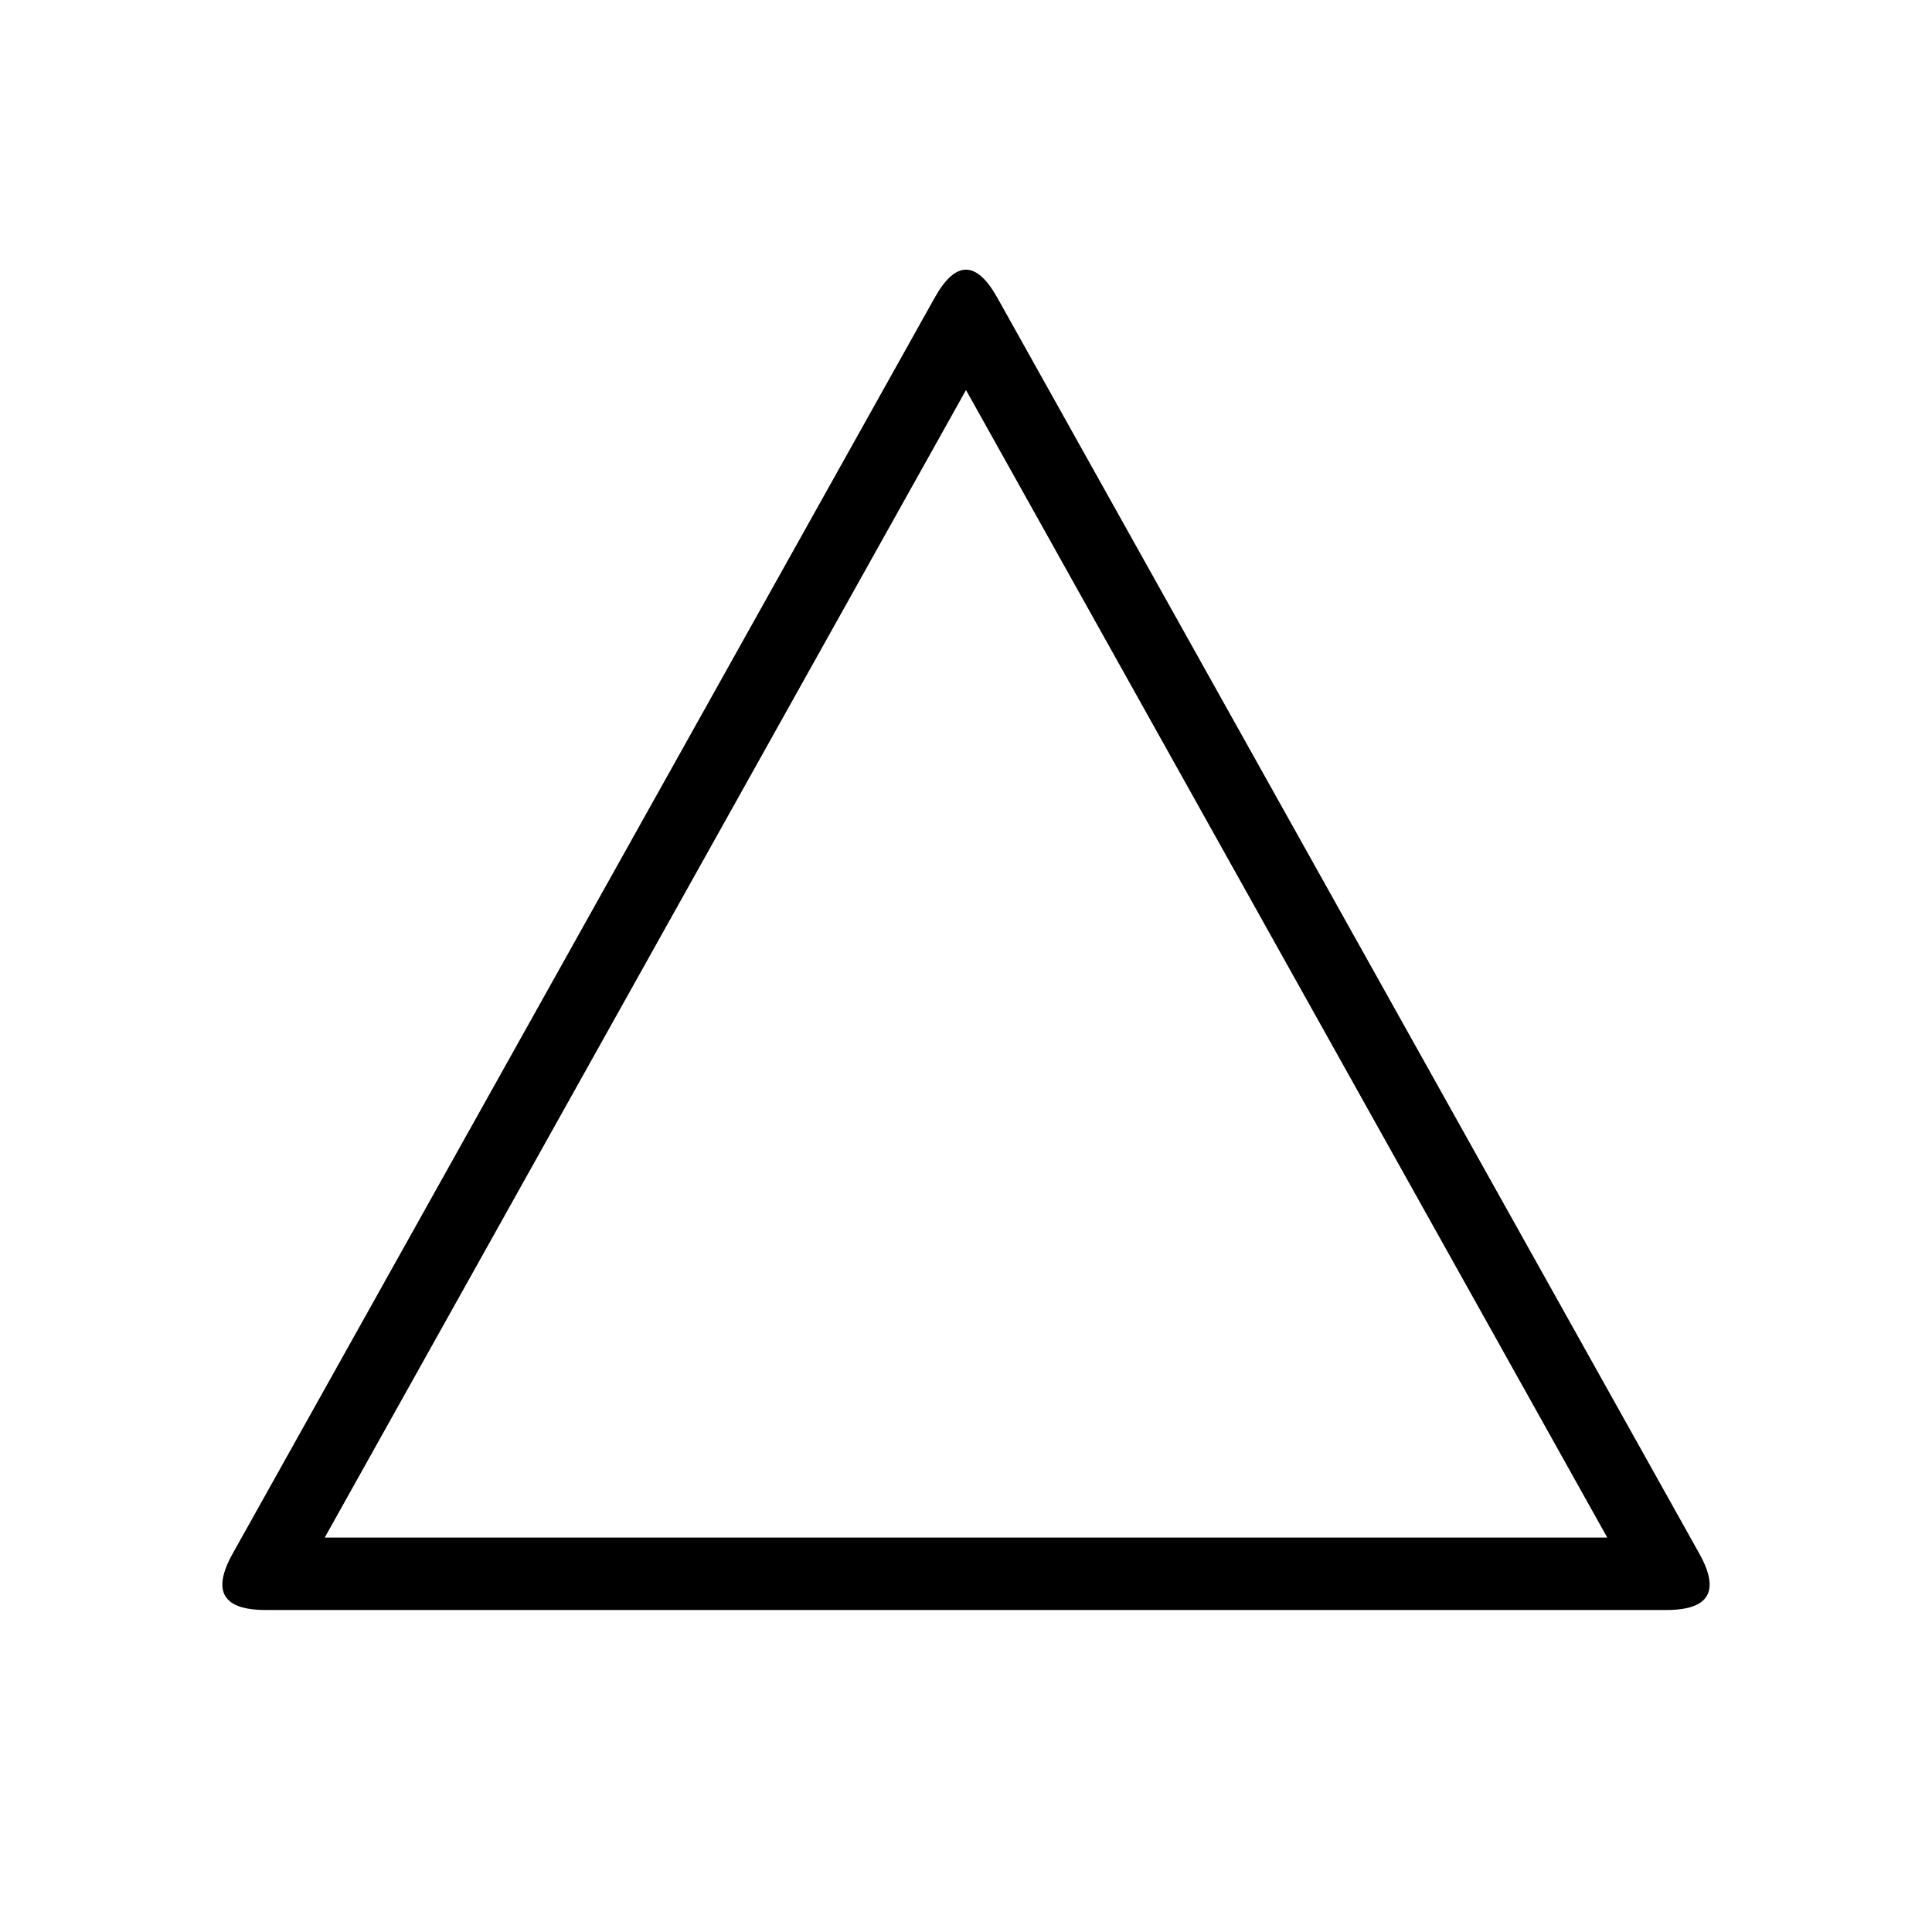
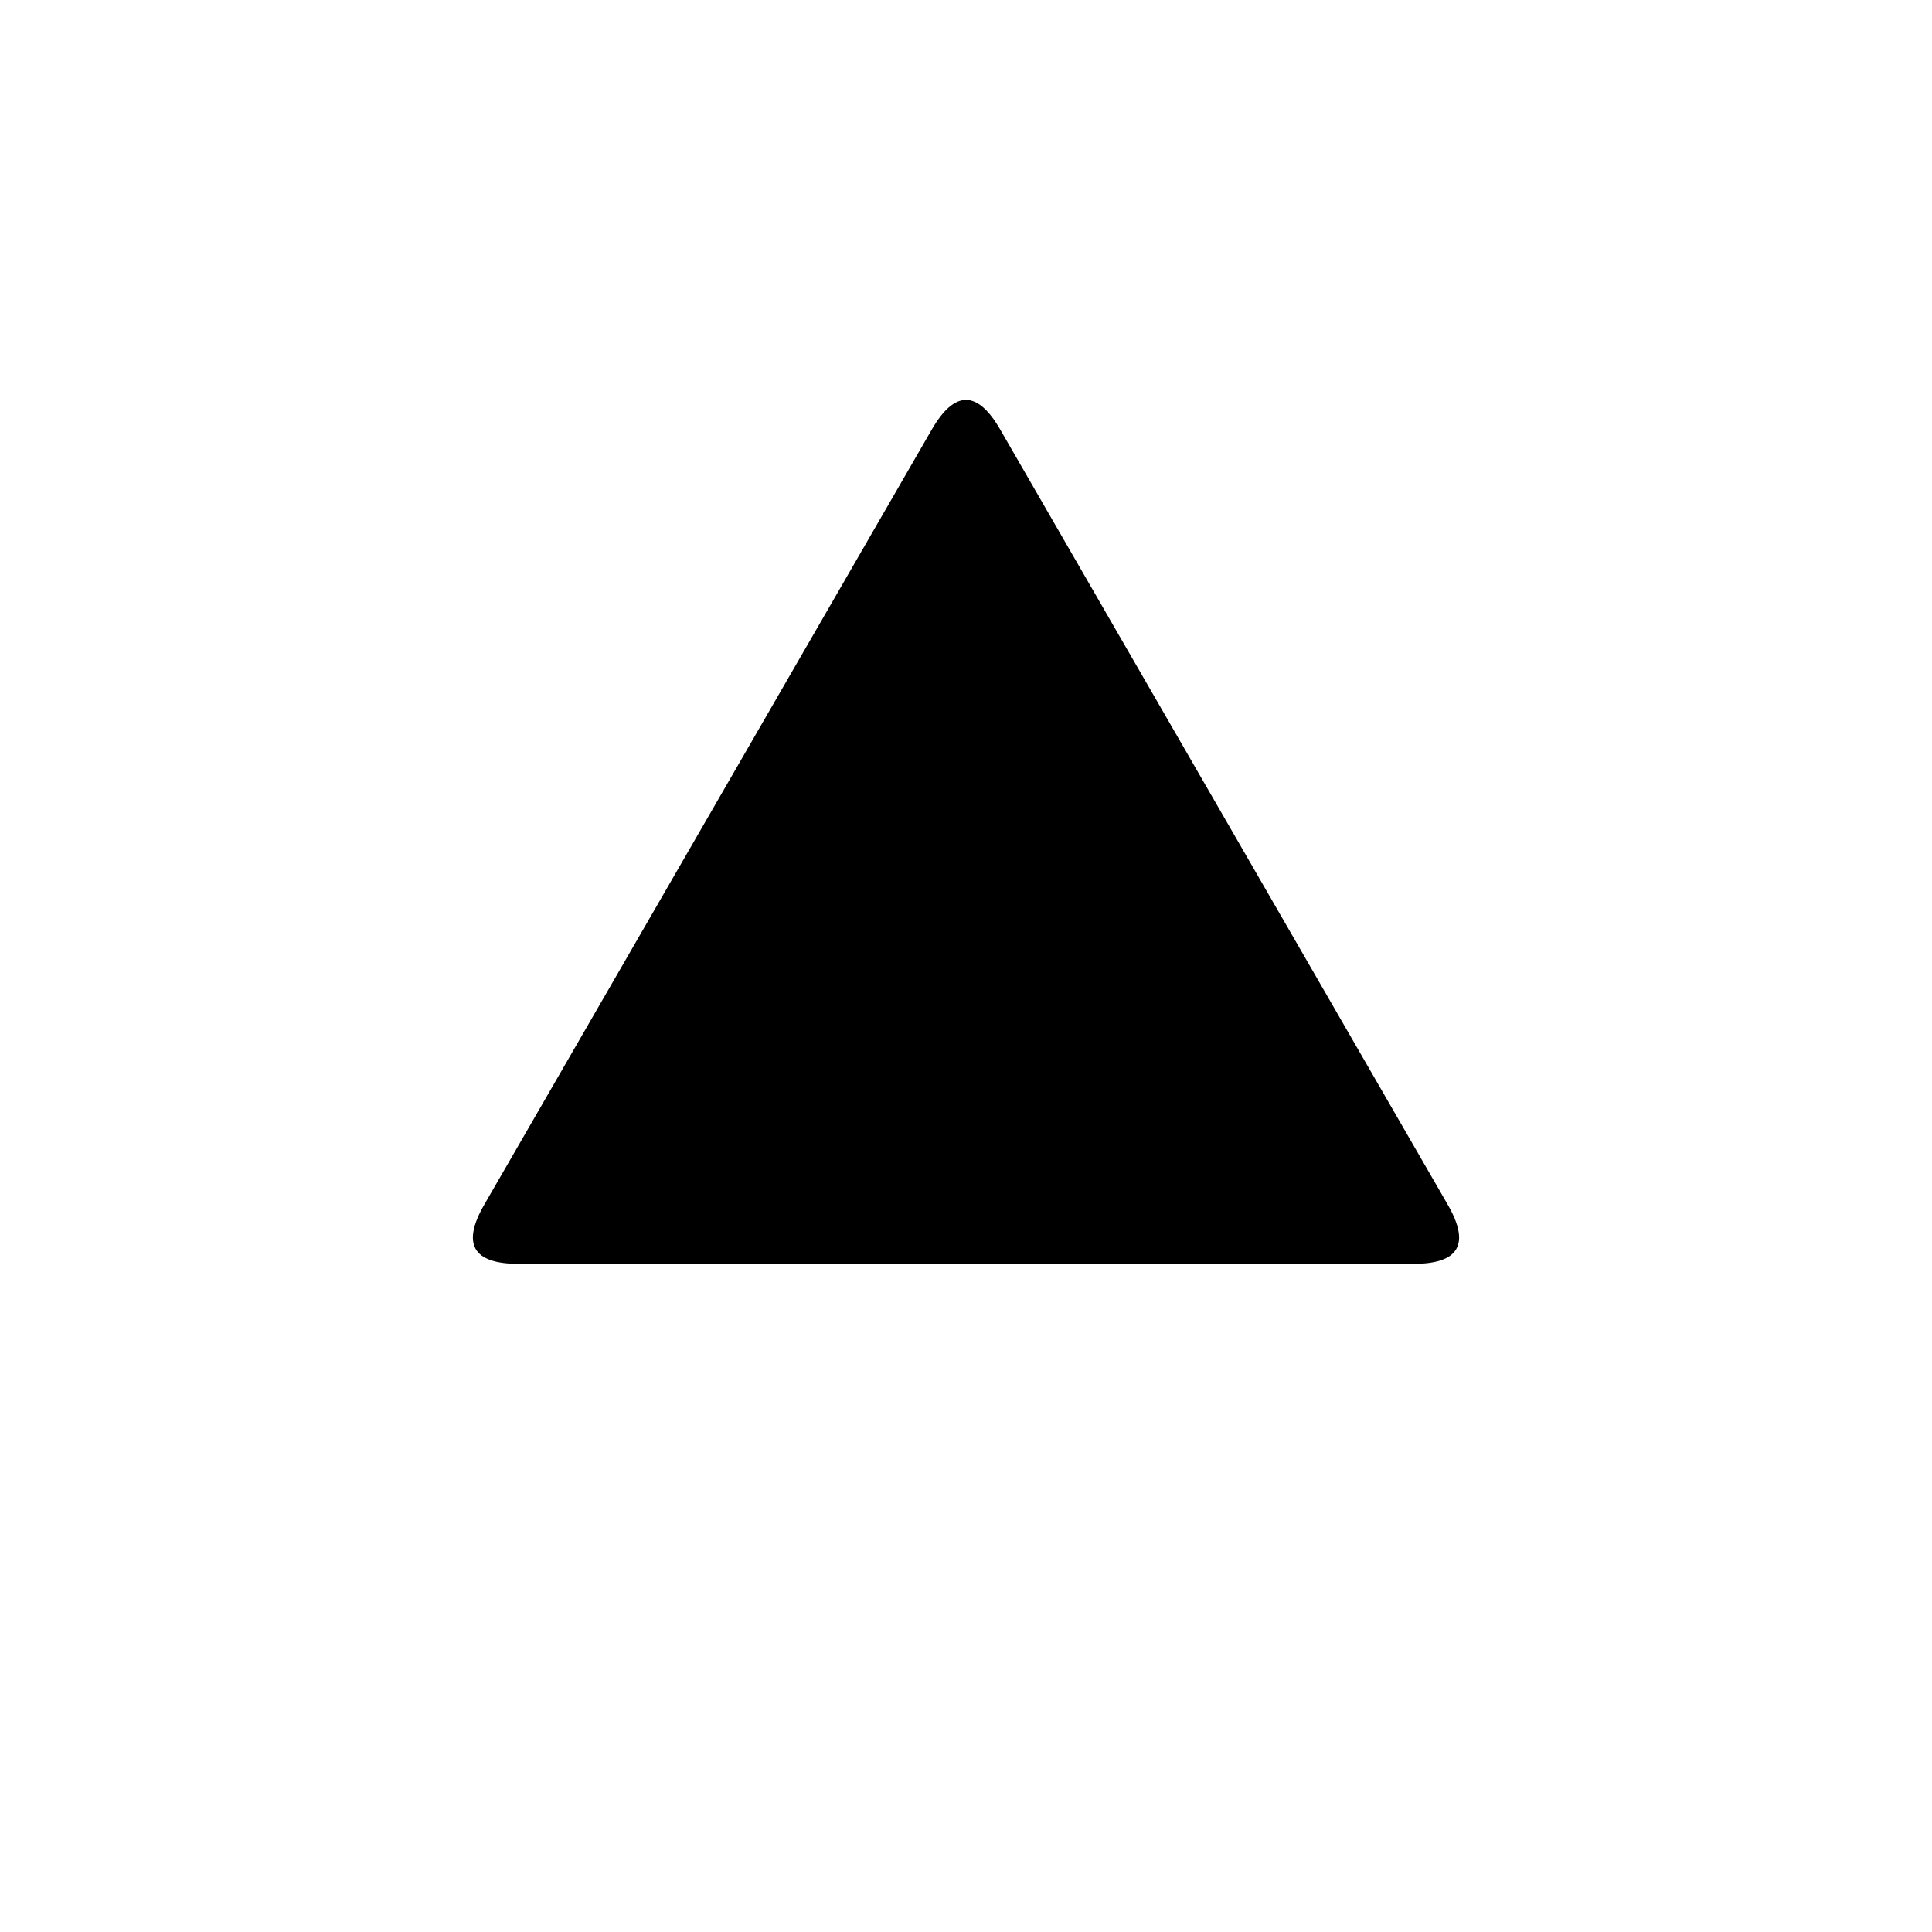
<svg xmlns="http://www.w3.org/2000/svg" width="15" height="15" viewBox="0 0 24 24" fill="none">
-   <path d="M 11.61 3.7 Q 12 3 12.39 3.7 L 21.11 19.3 Q 21.5 20 20.7 20 L 3.3 20 Q 2.5 20 2.89 19.3 Z M 12 4.845 L 4.034 19.1 L 19.966 19.1 Z" fill="currentColor" fill-rule="evenodd" />
+   <path d="M 11.575 5.336 Q 12 4.6 12.425 5.336 L 17.984 14.964 Q 18.409 15.7 17.559 15.7 L 6.441 15.7 Q 5.591 15.7 6.016 14.964 Z" fill="currentColor" />
</svg>
